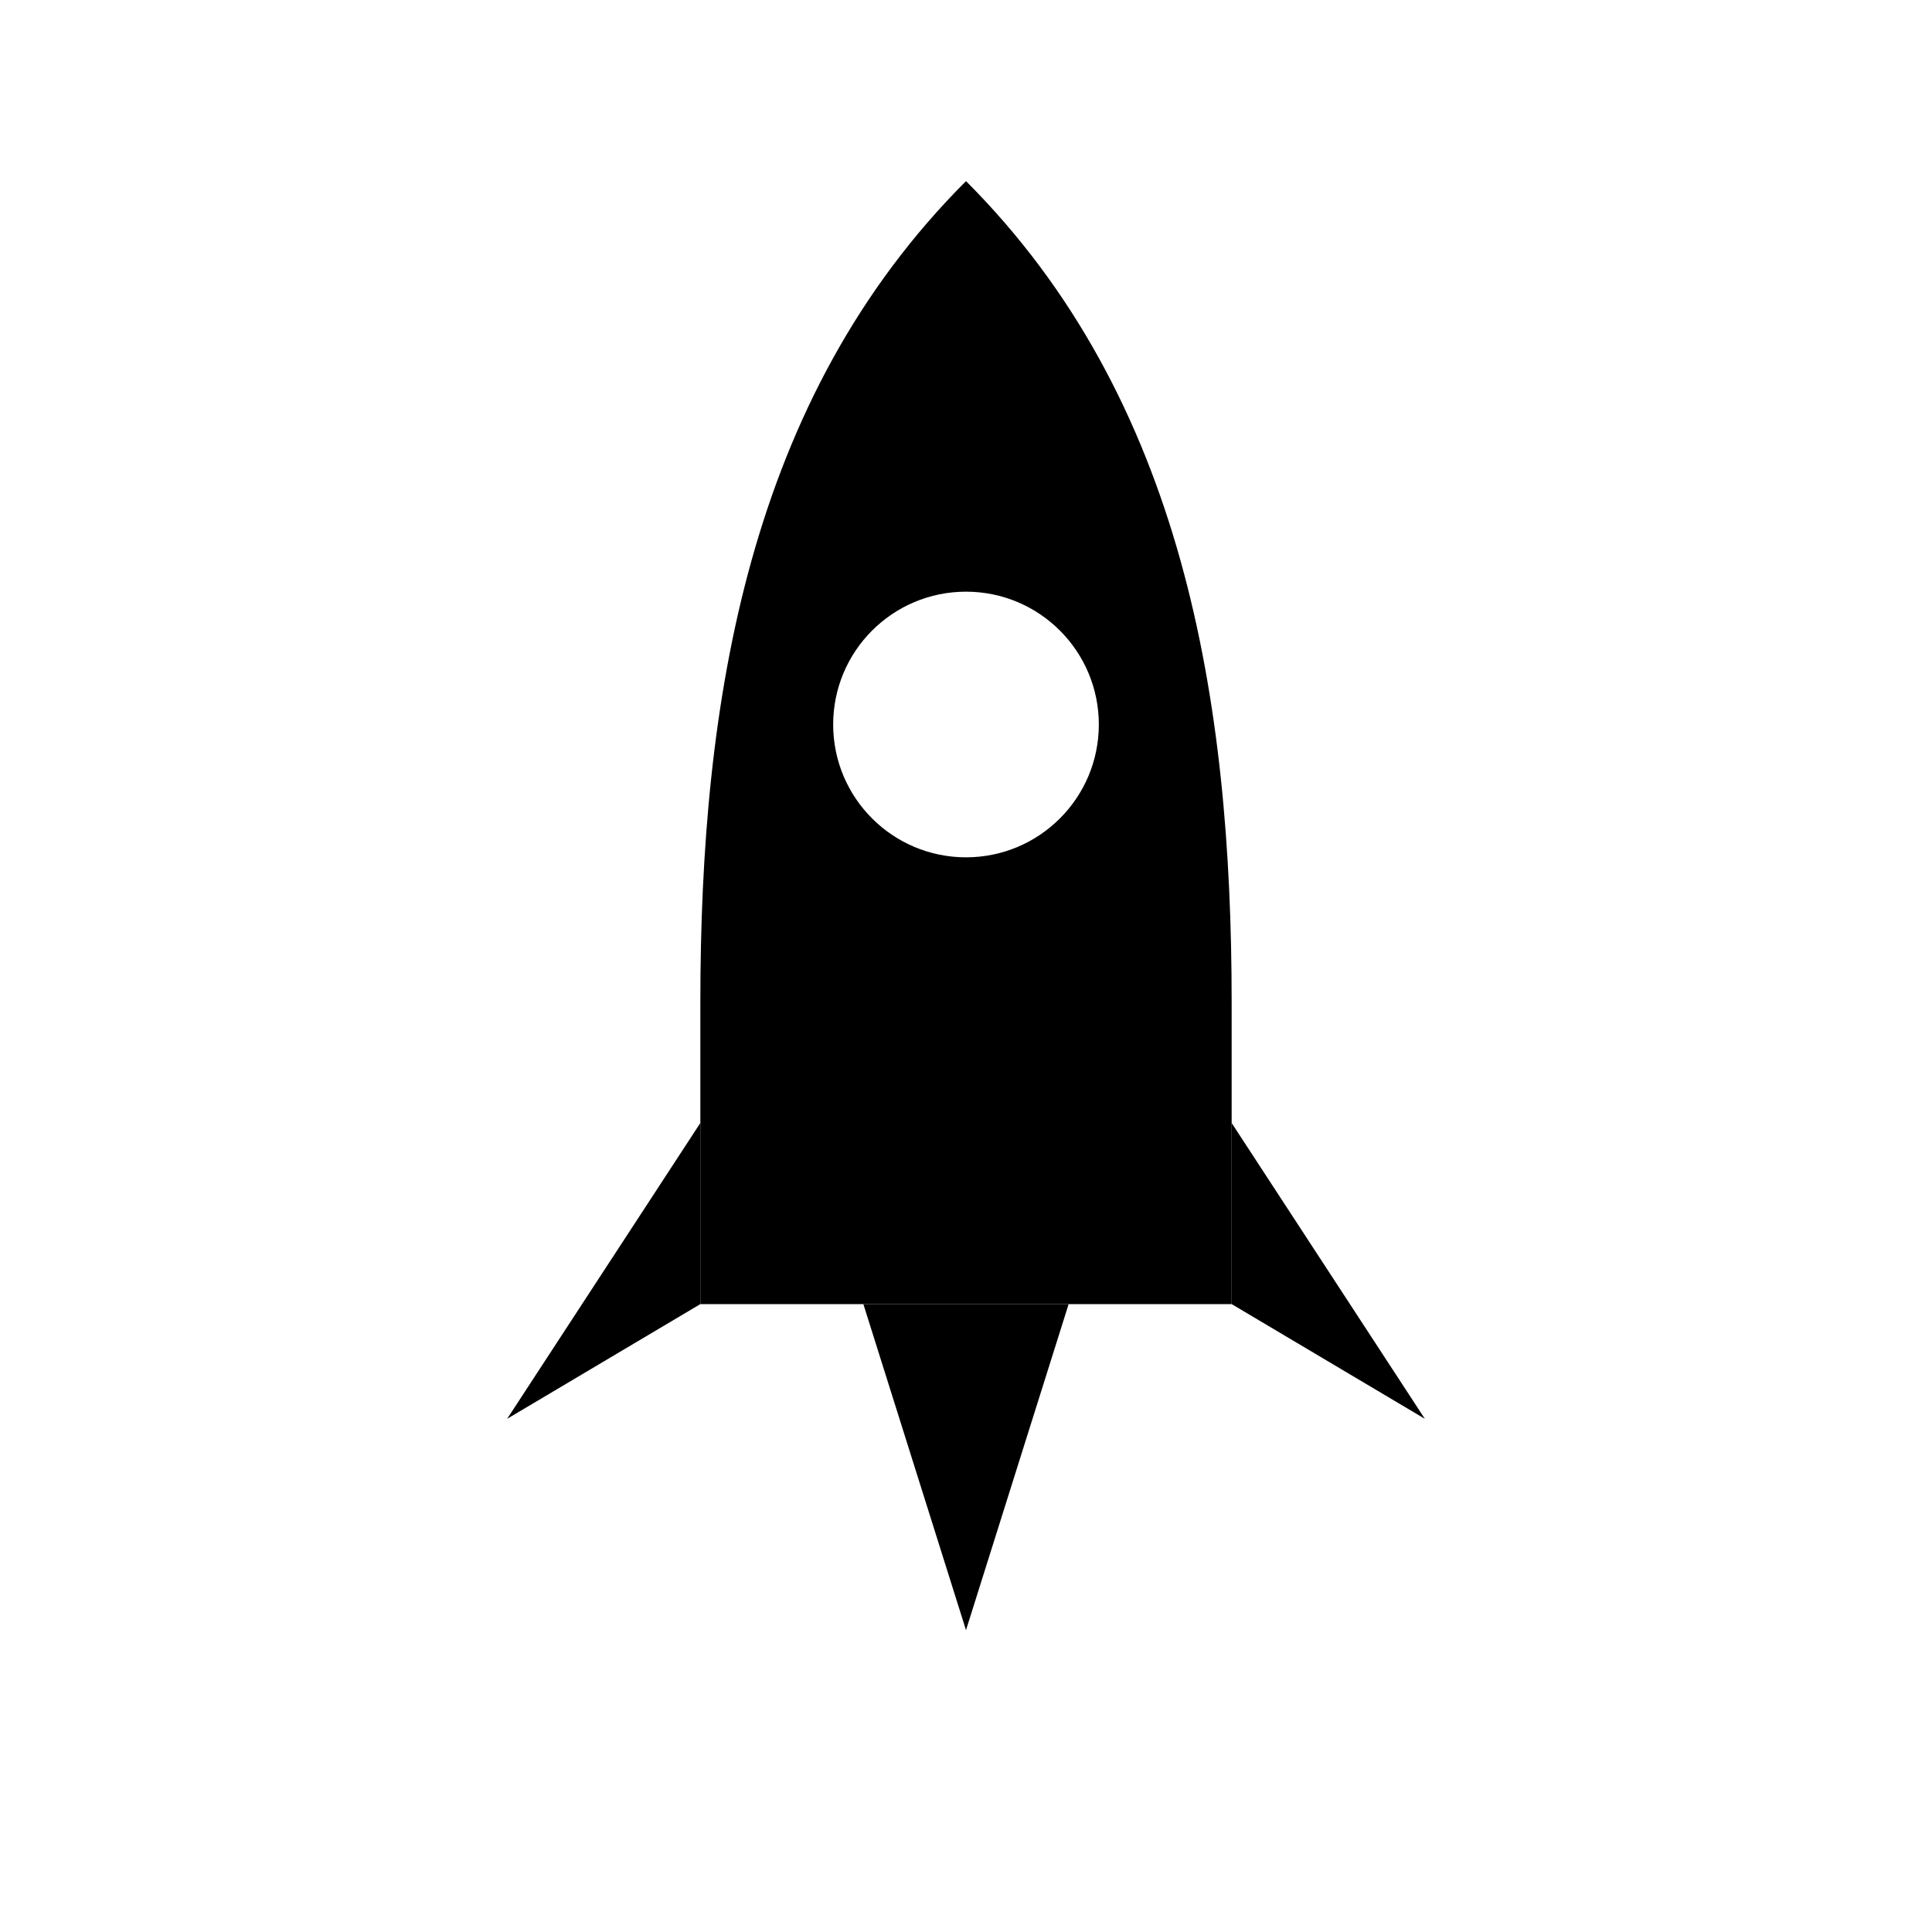
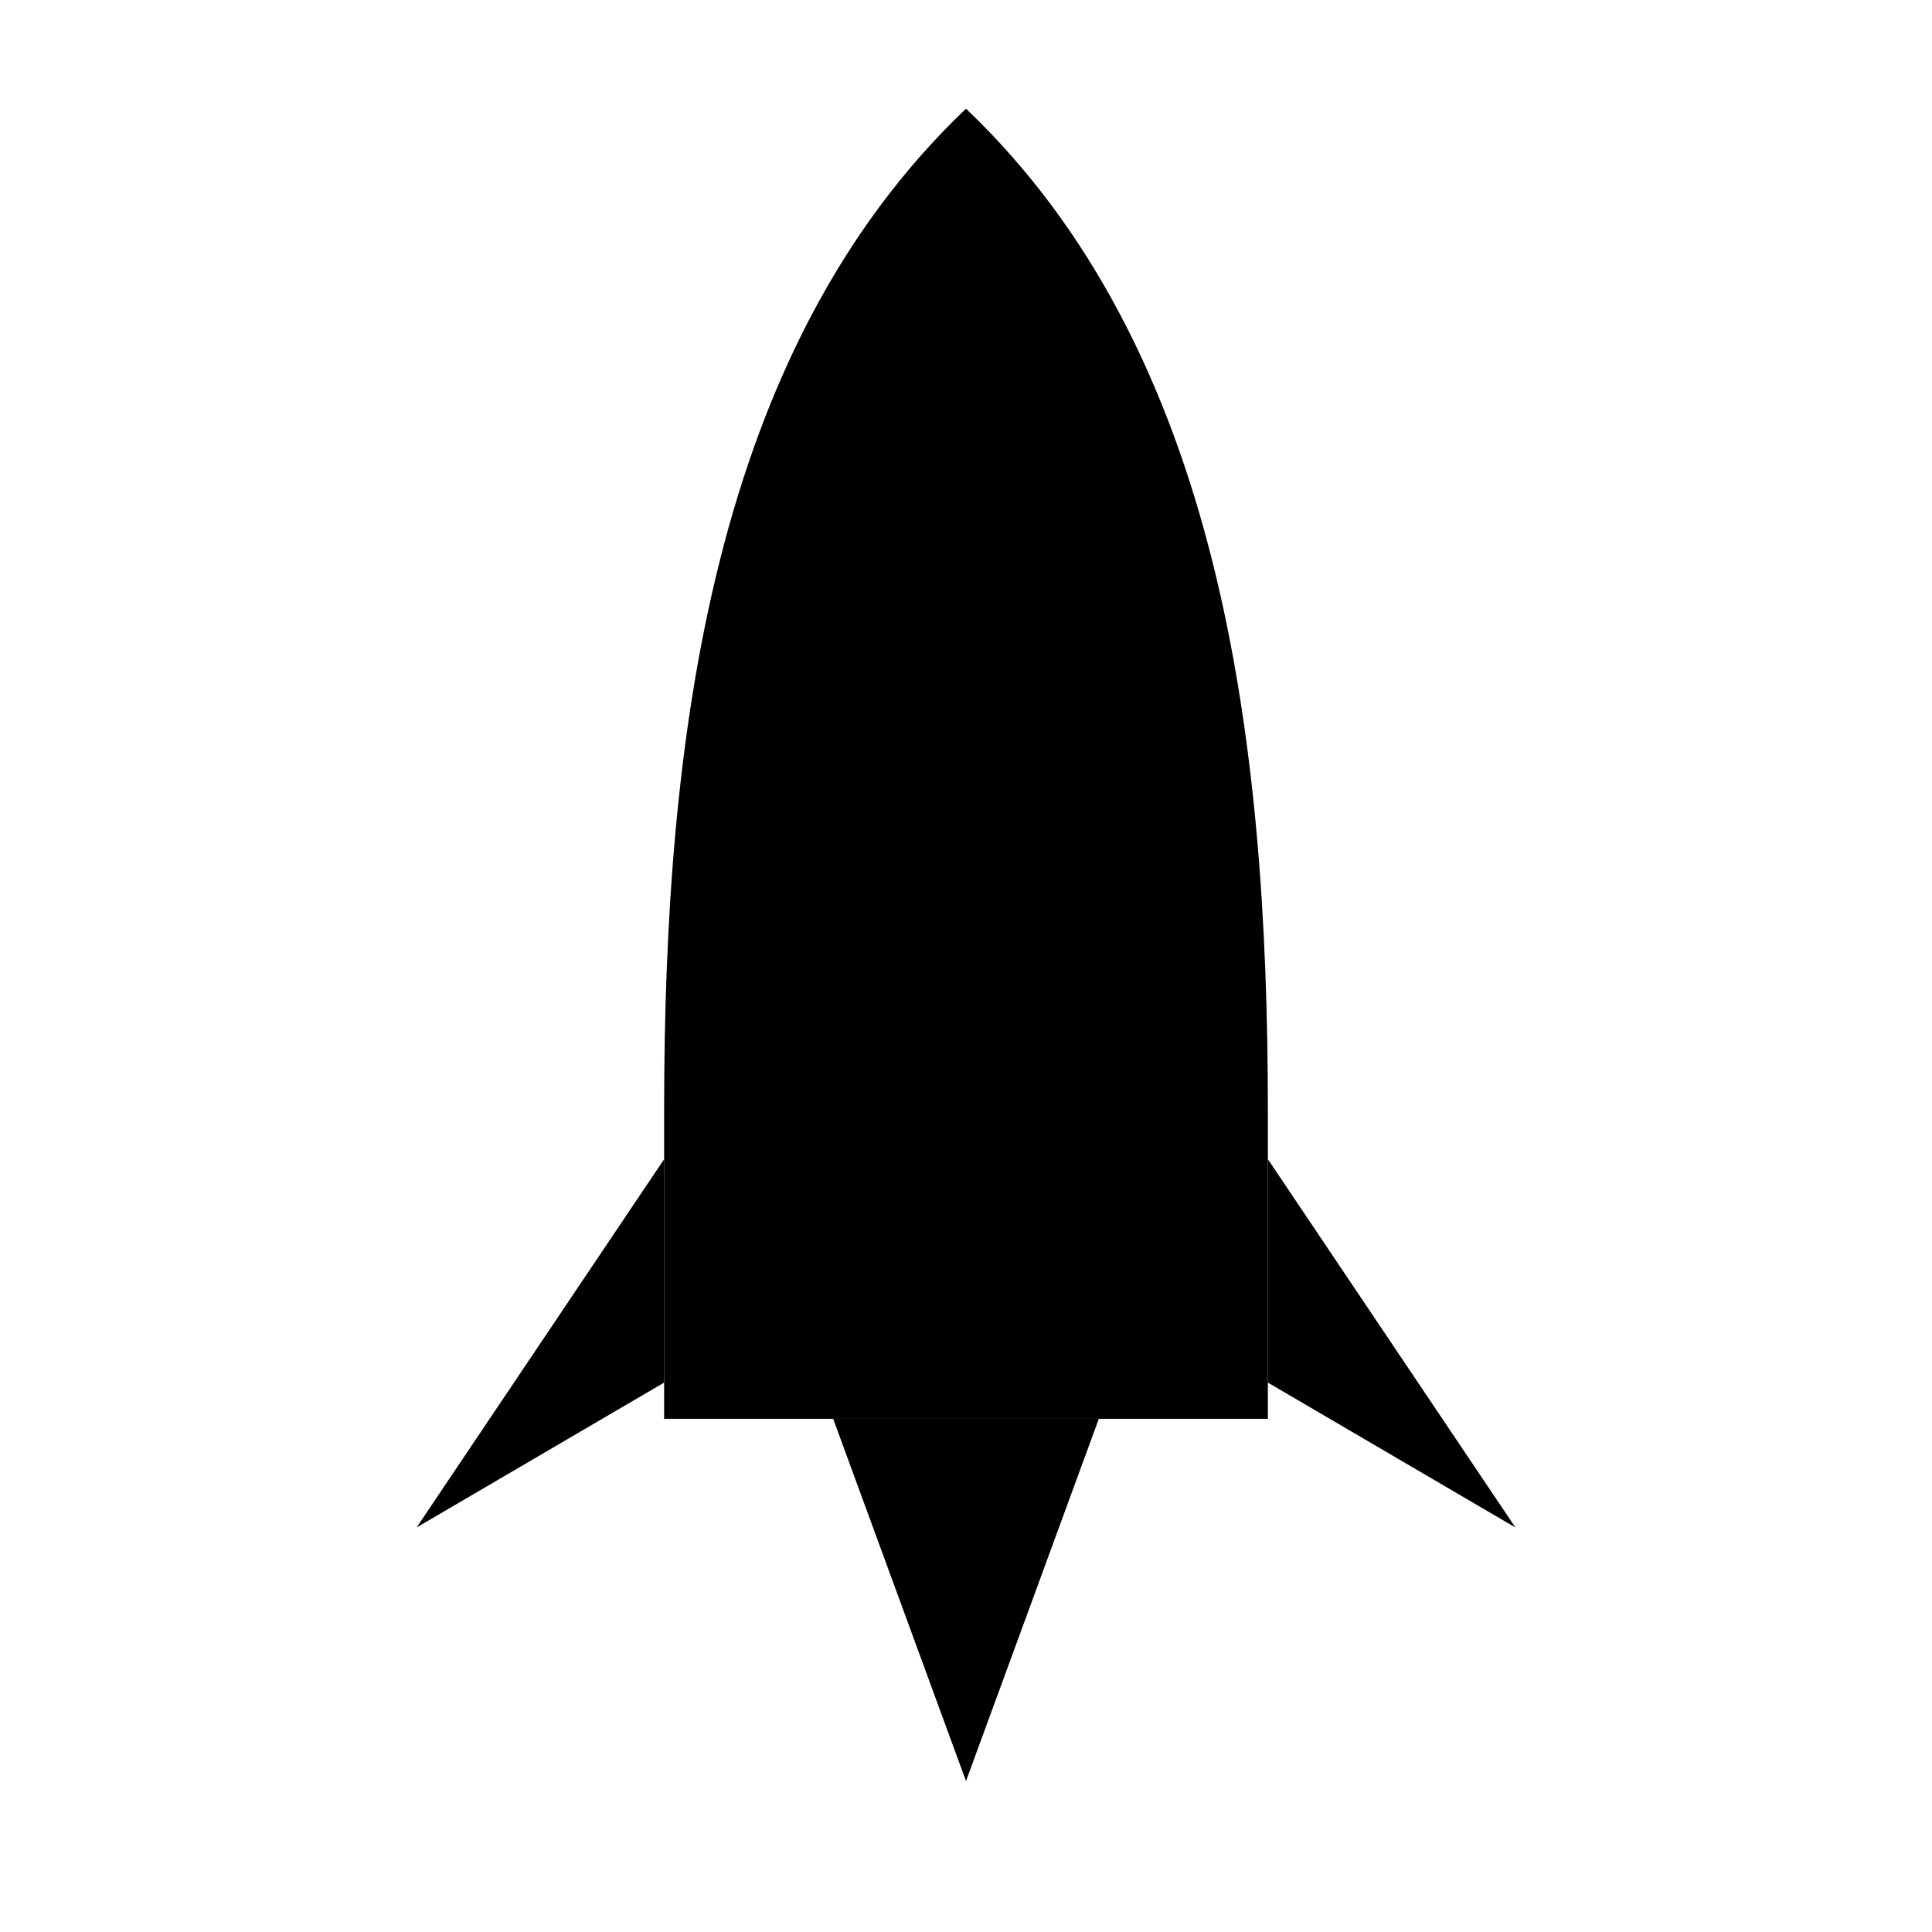
<svg xmlns="http://www.w3.org/2000/svg" viewBox="0 0 640 640">
-   <path fill-rule="evenodd" d="M320 60 C 392 132 408 232 408 332 L 408 432 L 232 432 L 232 332 C 232 232 248 132 320 60 Z M320 240 m -44 0 a 44 44 0 1 0 88 0 a 44 44 0 1 0 -88 0 Z" />
-   <path d="M232 372 L 168 470 L 232 432 Z" />
-   <path d="M408 372 L 472 470 L 408 432 Z" />
-   <path d="M286 432 L 320 540 L 354 432 Z" />
+   <path d="M320 36 C 404 116 420 244 420 368 L 420 470 L 220 470 L 220 368 C 220 244 236 116 320 36 Z" />
+   <path d="M220 384 L 138 506 L 220 458 Z" />
+   <path d="M420 384 L 502 506 L 420 458 Z" />
+   <path d="M276 470 L 320 590 L 364 470 Z" />
</svg>
